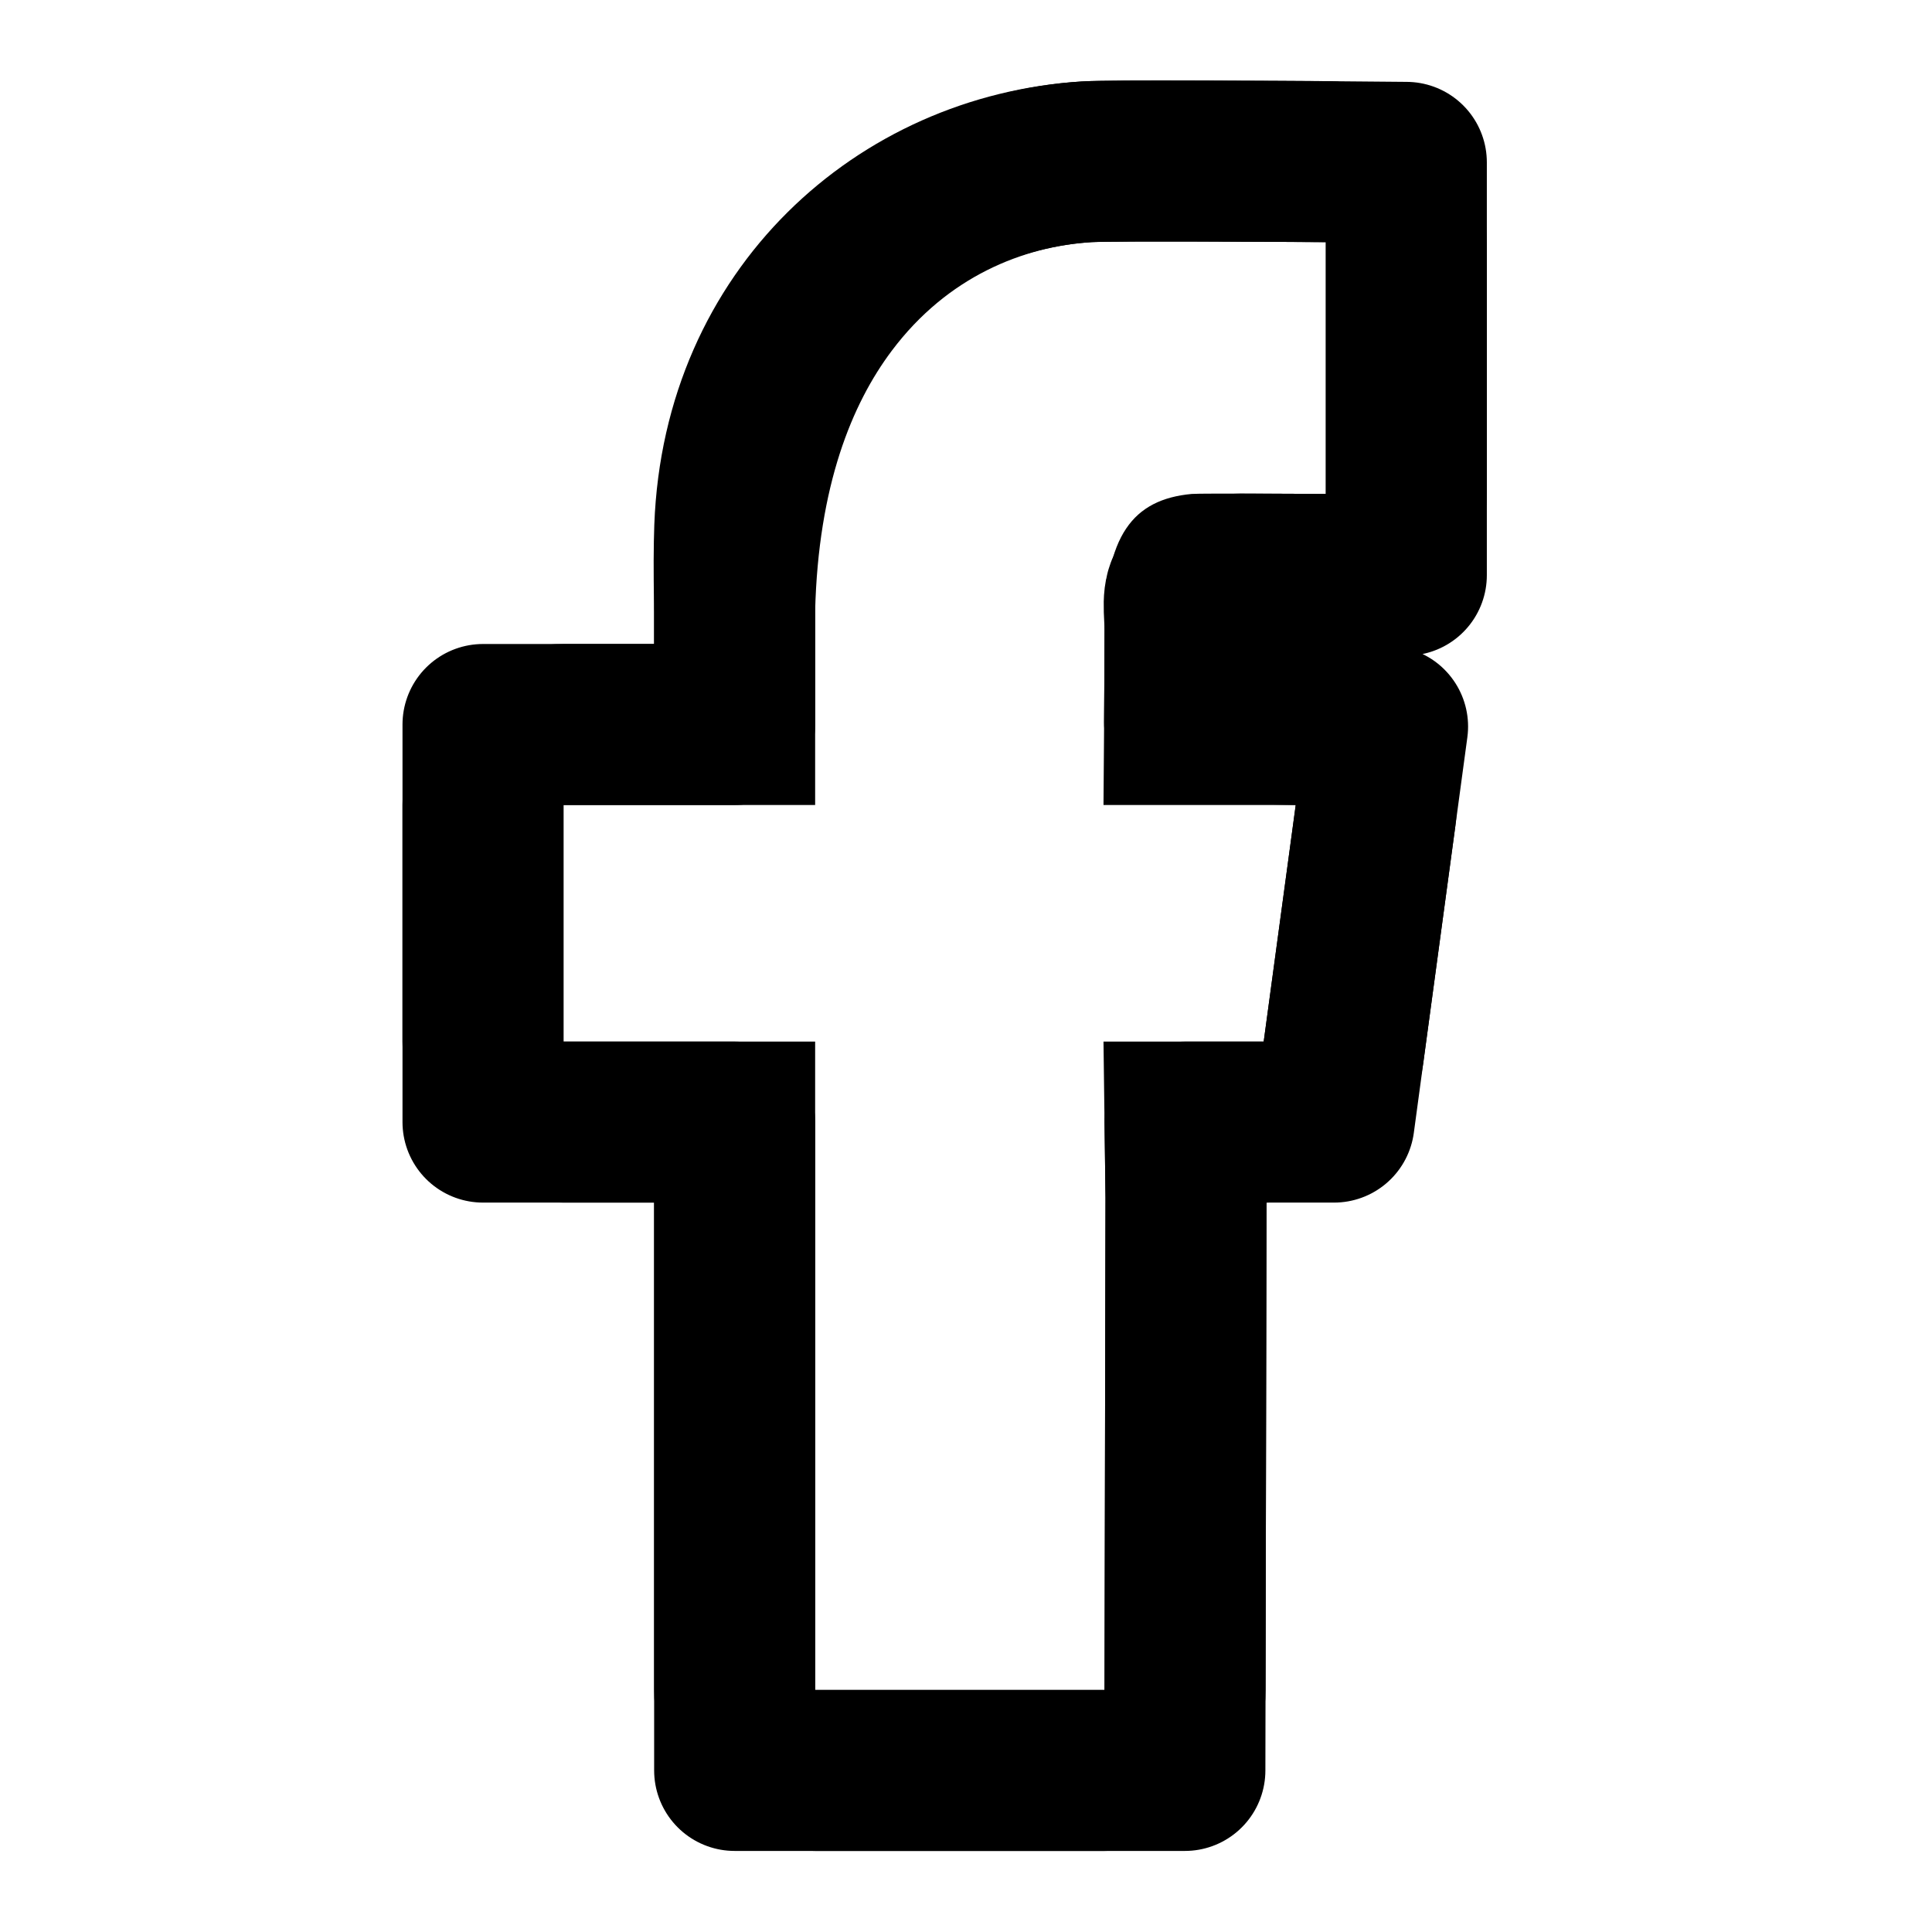
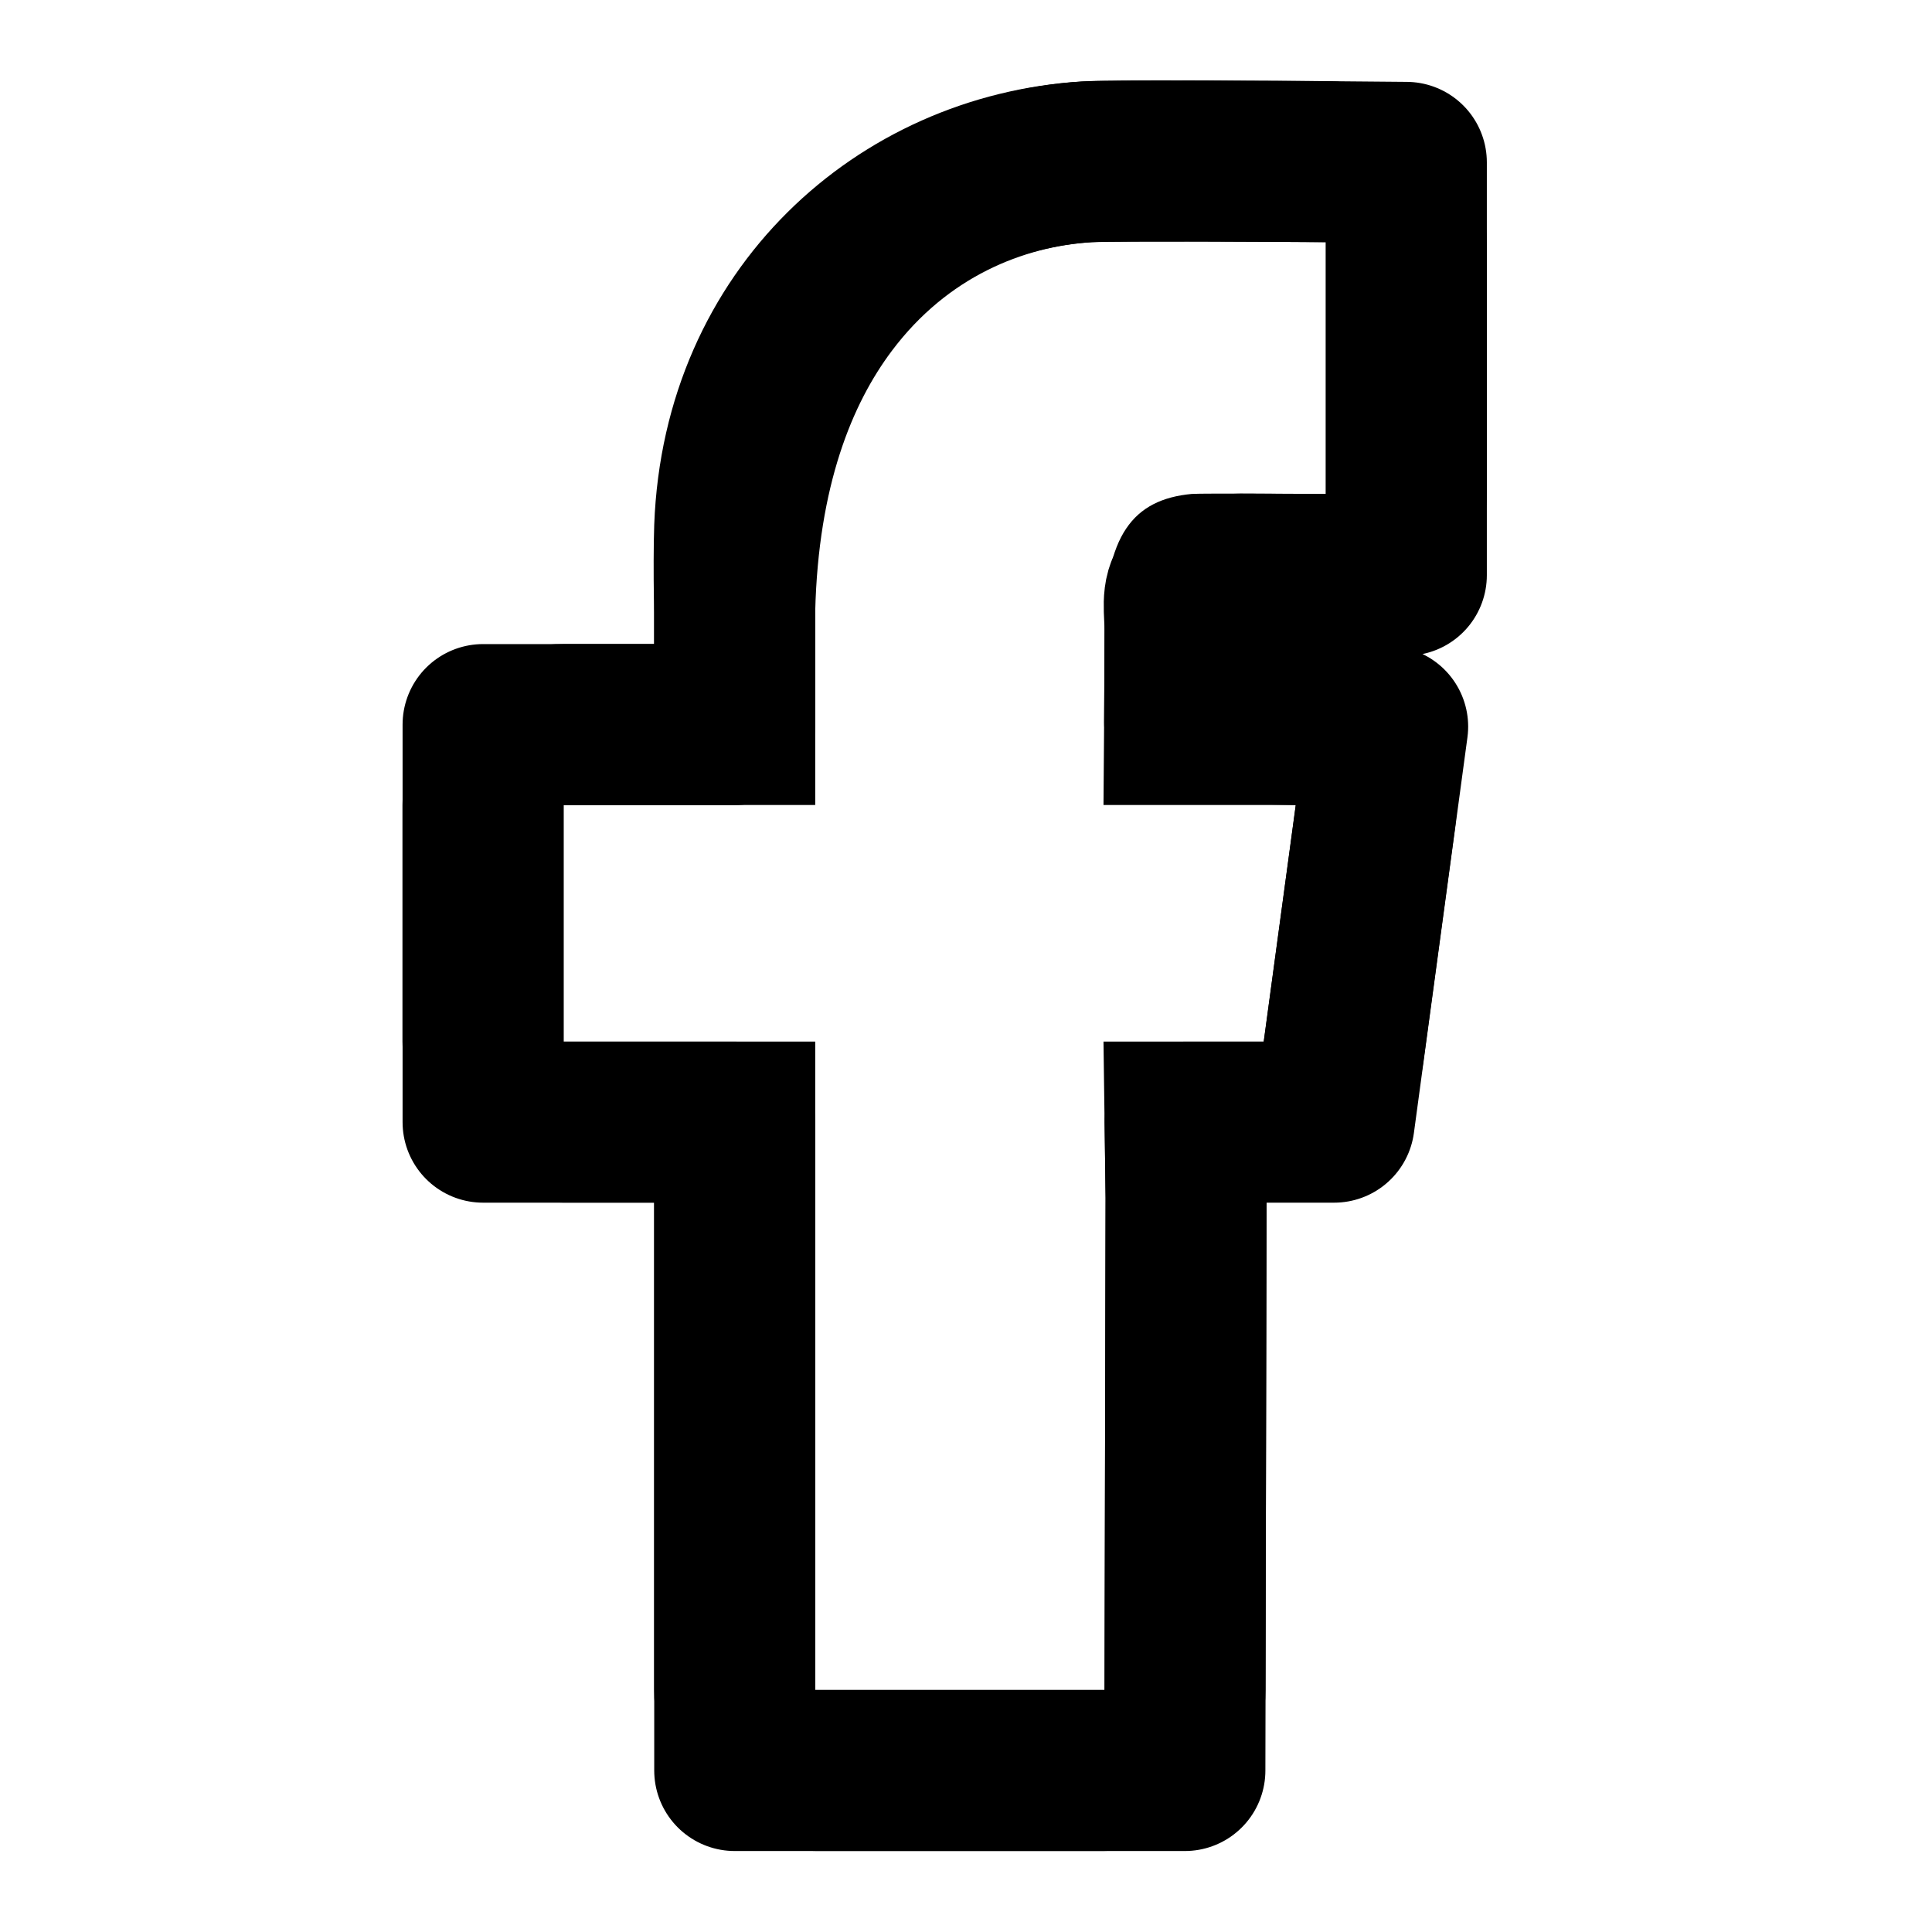
- <svg xmlns="http://www.w3.org/2000/svg" width="24" height="24" viewBox="0 0 24 24" fill="none">
-   <path fill-rule="evenodd" clip-rule="evenodd" d="M14.943 2.001C15.598 2.002 16.27 2.007 16.438 2.008L16.555 2.009C16.707 2.01 17.061 2.013 17.47 2.017V7.145C17.103 7.141 16.685 7.138 16.464 7.136C16.232 7.135 15.783 7.132 15.404 7.132C15.133 7.145 14.909 7.129 14.789 7.251C14.671 7.372 14.721 7.59 14.721 7.83C14.72 8.208 14.718 8.612 14.715 8.969L17.237 9.025L16.572 13.939H14.721L14.733 14.877L14.719 21.993H9.126V13.939H6V9H9.126L9.126 7.572C9.169 5.828 9.643 4.603 10.278 3.757C11.169 2.57 12.402 2.077 13.499 2.01C13.575 2.005 13.784 2.002 14.066 2.001L14.943 2.001Z" stroke="black" style="stroke:black;stroke-opacity:1;" stroke-width="2" stroke-linecap="round" stroke-linejoin="round" />
-   <path d="M13.708 12.939H15.698L16.096 10H13.708C13.708 10 13.721 8.463 13.721 7.827C13.721 6.653 14.075 6.204 14.803 6.136C14.913 6.126 16.47 6.136 16.47 6.136V3.008C16.47 3.008 13.863 2.99 13.56 3.008C12.052 3.1 10.213 4.244 10.126 6.593C10.113 6.961 10.126 7.593 10.126 7.598V10H7V12.939H10.126V20.993H13.721L13.733 14.882L13.708 12.939ZM15.733 14.939L15.721 20.997C15.718 22.1 14.824 22.993 13.721 22.993H10.126C9.022 22.993 8.126 22.098 8.126 20.993V14.939H7C5.895 14.939 5 14.044 5 12.939V10C5 8.895 5.895 8 7 8H8.126V7.598C8.126 7.604 8.126 7.604 8.123 7.445C8.121 7.282 8.12 7.118 8.12 6.963C8.121 6.795 8.123 6.647 8.128 6.519C8.245 3.341 10.653 1.182 13.438 1.012C13.63 1 14.124 0.998 15.006 1.001C15.256 1.002 15.521 1.003 15.793 1.004C16.093 1.006 16.338 1.007 16.484 1.008C17.583 1.016 18.47 1.909 18.47 3.008V6.136C18.47 7.141 17.73 7.972 16.766 8.115C17.629 8.421 18.209 9.302 18.078 10.268L17.68 13.207C17.547 14.188 16.719 14.922 15.733 14.939Z" fill="black" style="fill:black;fill-opacity:1;" />
+ <svg xmlns="http://www.w3.org/2000/svg" fill="none" height="24" viewBox="0 0 24 24" width="24">
+   <path d="m14.943 2.001c.656.002 1.327.006 1.495.007l.118.001c.151.001.505.004.914.008v5.128c-.367-.004-.785-.007-1.006-.008-.232-.001-.681-.004-1.06-.005-.27.013-.495-.003-.614.12-.118.121-.069.339-.069.578-.001.378-.003.782-.005 1.139l2.522.057-.665 4.914h-1.851l.012.938-.015 7.116h-5.592v-8.054h-3.126v-4.939h3.126l-0-1.428c.043-1.744.517-2.969 1.152-3.815.891-1.187 2.124-1.68 3.22-1.747.077-.005.286-.008.567-.009z" style="fill-rule:evenodd;clip-rule:evenodd;stroke-width:2;stroke-linecap:round;stroke-linejoin:round;stroke:#000" />
+   <path d="m13.708 12.939h1.99l.398-2.939h-2.388s.013-1.537.013-2.173c0-1.174.355-1.623 1.082-1.691.111-.01 1.667 0 1.667 0v-3.128s-2.607-.019-2.91 0c-1.508.092-3.346 1.235-3.433 3.585-.014.368 0 1 0 1.005v2.402h-3.126v2.939h3.126v8.054h3.594l.013-6.111zm2.025 2-.013 6.058c-.002 1.103-.897 1.996-2 1.996h-3.594c-1.105 0-2-.895-2-2v-6.054h-1.126c-1.105 0-2-.895-2-2v-2.939c0-1.105.895-2 2-2h1.126v-.402c-0.0.006-0.0.006-.003-.153-.002-.163-.004-.327-.003-.482 0-.168.003-.316.007-.444.118-3.178 2.526-5.337 5.31-5.507.192-.012.686-.014 1.568-.011.25.001.515.002.787.003.299.002.545.003.691.004 1.099.008 1.986.901 1.986 2v3.128c0 1.005-.74 1.835-1.704 1.978.863.306 1.442 1.187 1.312 2.154l-.398 2.939c-.133.98-.961 1.714-1.947 1.731z" fill="#000" />
</svg>
